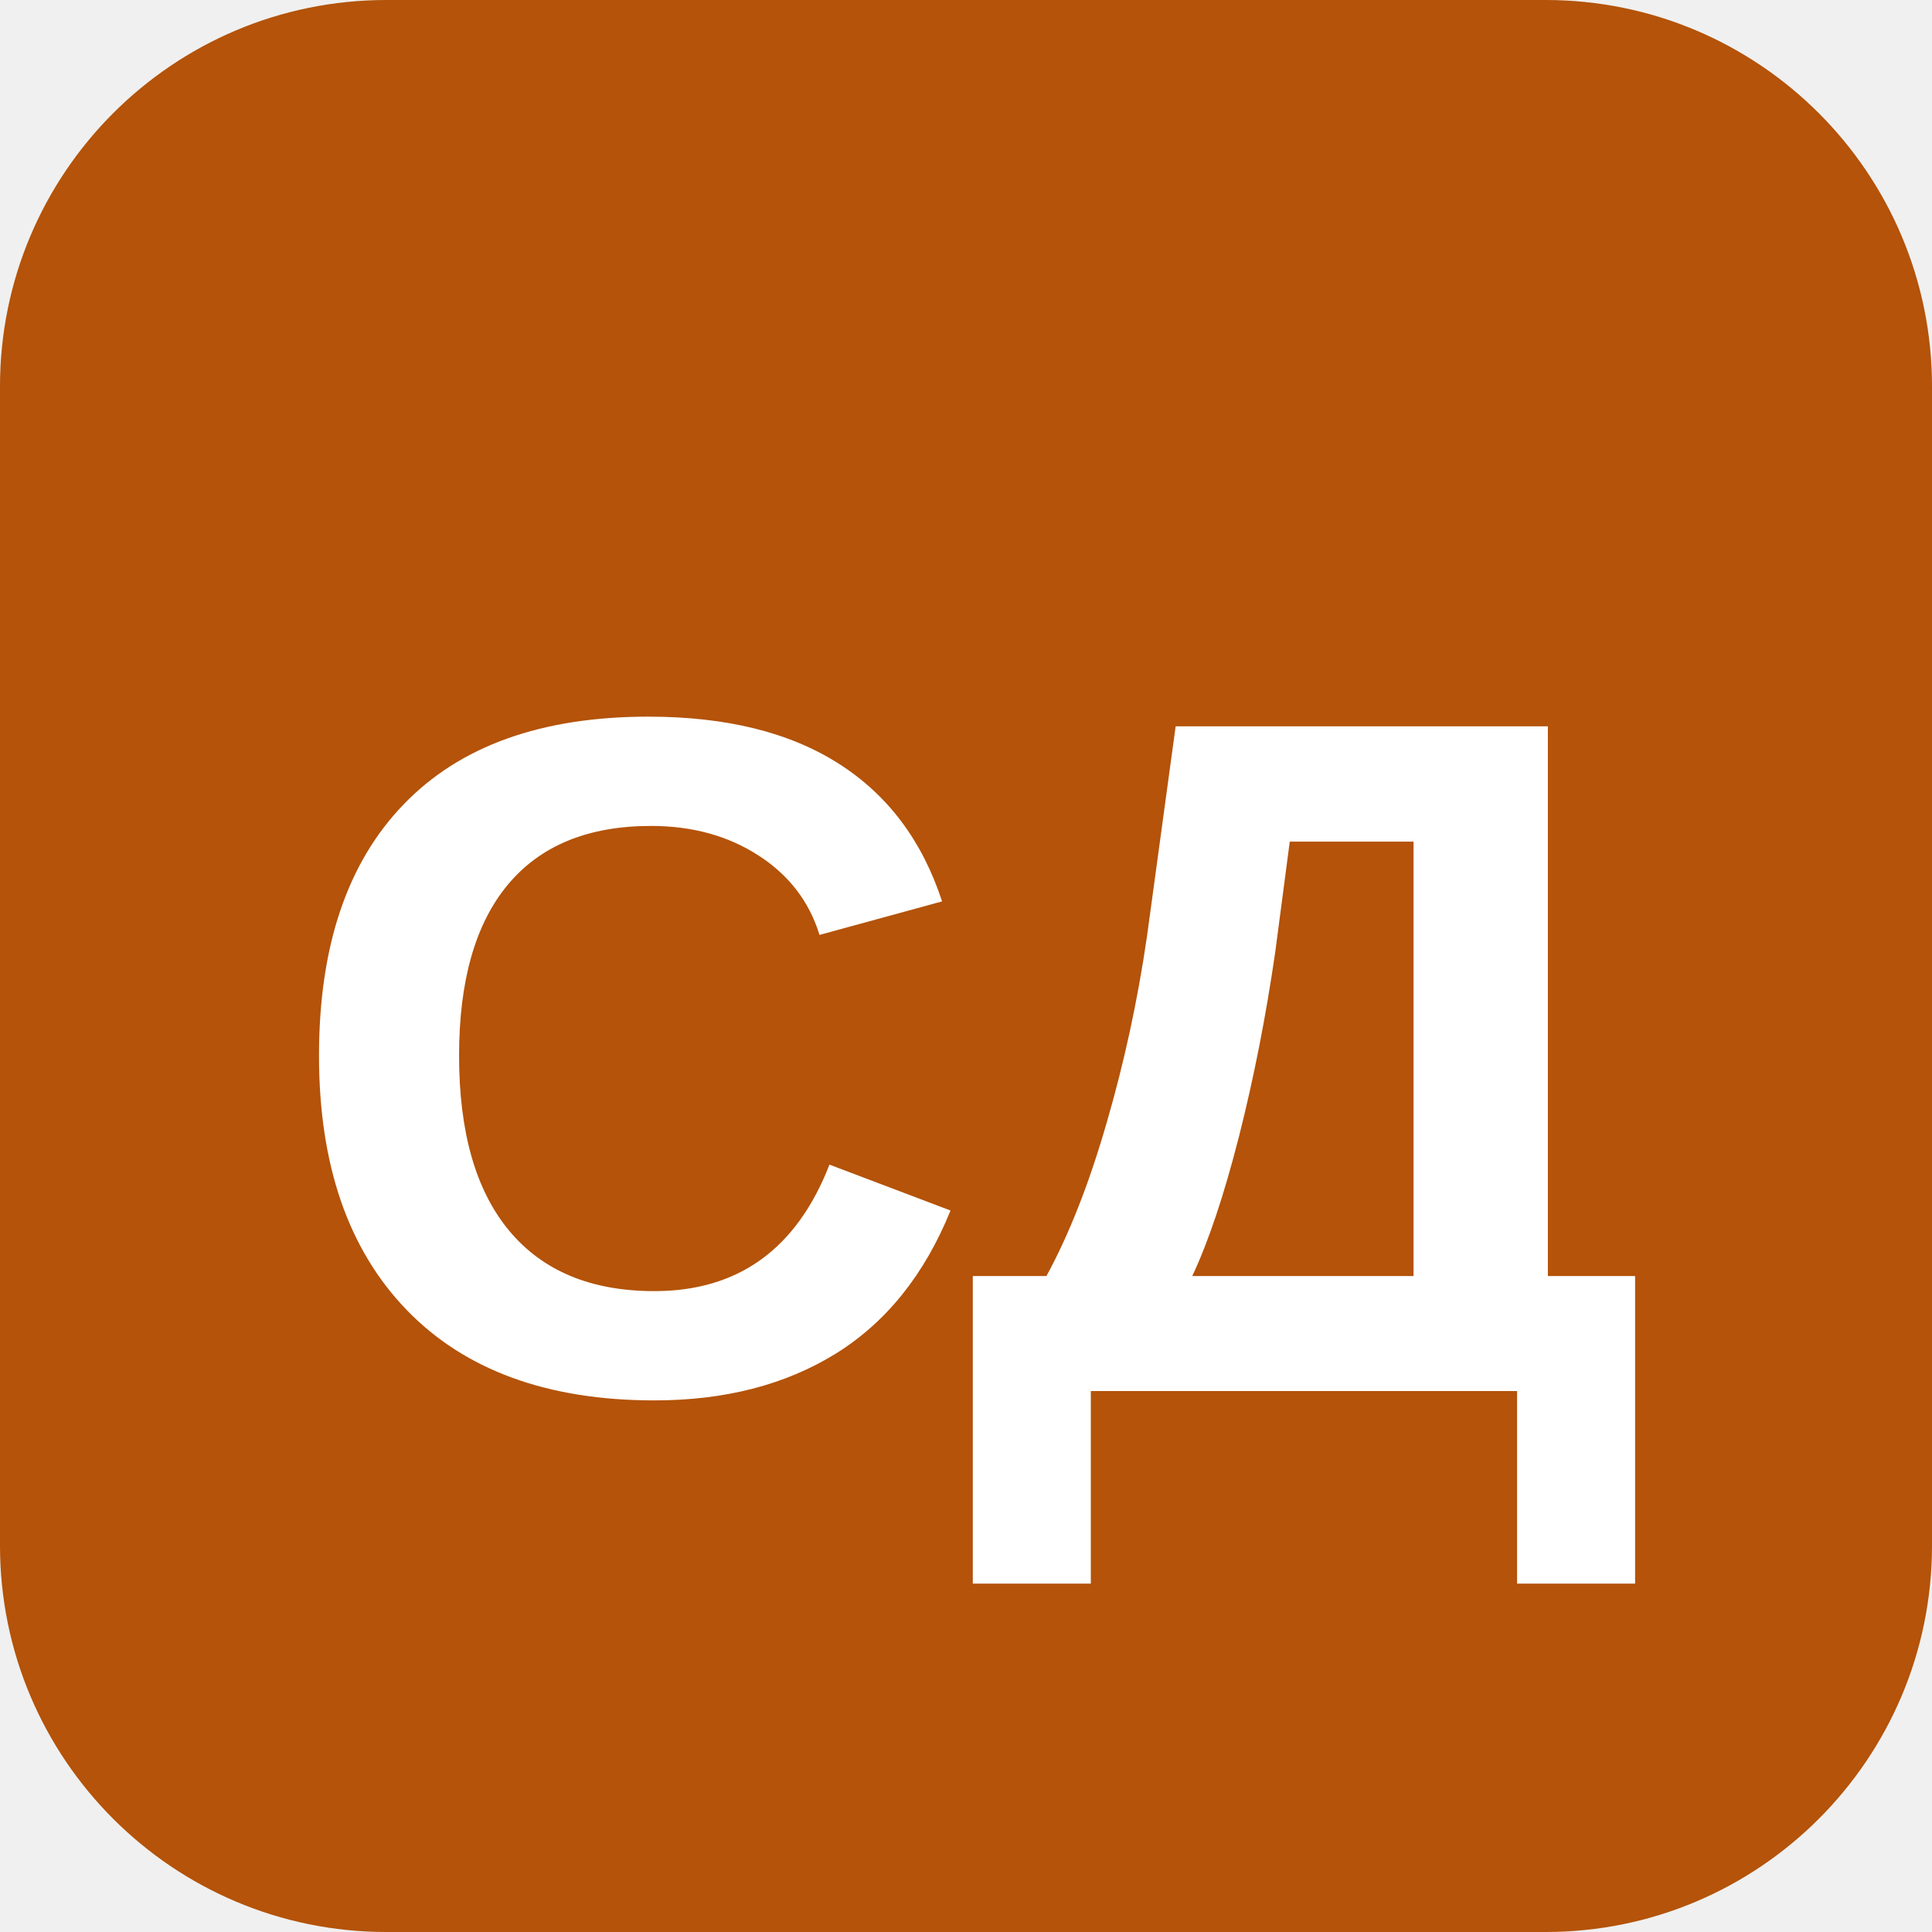
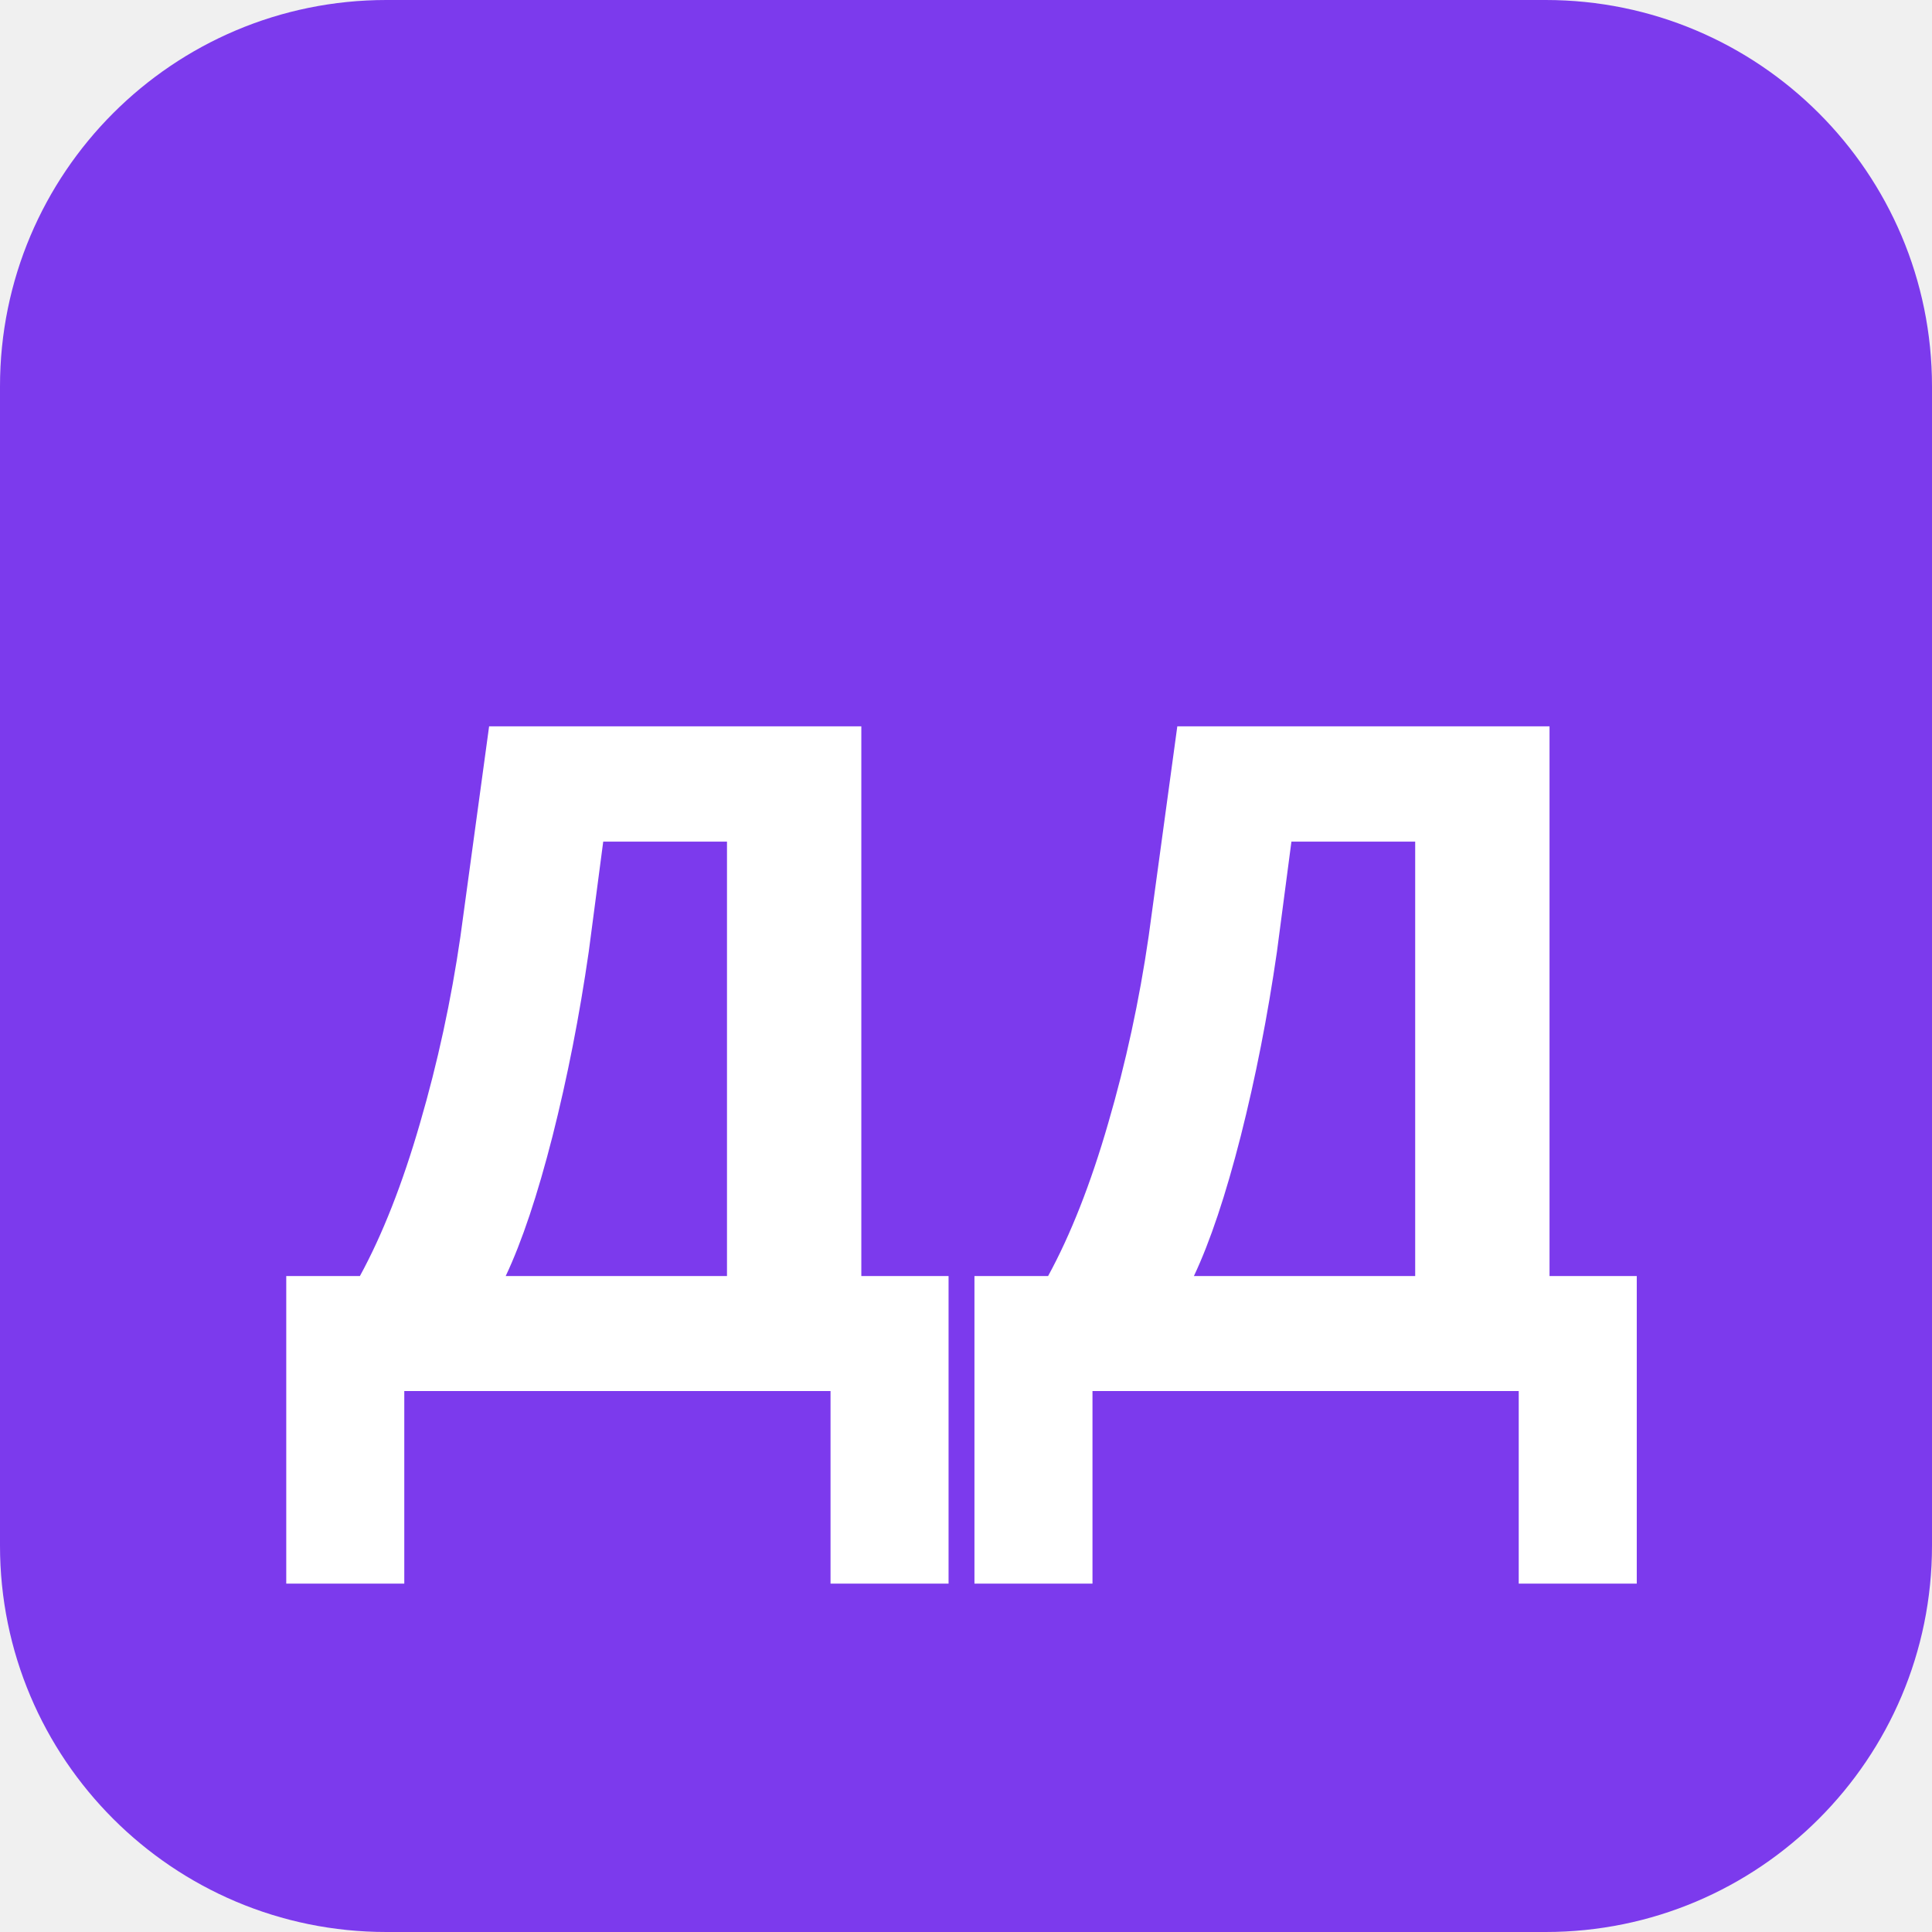
<svg xmlns="http://www.w3.org/2000/svg" viewBox="0 0 100 100">
-   <rect width="100" height="100" rx="20" fill="#B45309" />
-   <text x="50" y="72" text-anchor="middle" font-family="Arial" font-size="50" font-weight="bold" fill="white">СД</text>
+   <rect width="100" height="100" rx="20" fill="#7C3AED" />
+   <text x="50" y="72" text-anchor="middle" font-family="Arial" font-size="50" font-weight="bold" fill="white">ДД</text>
</svg>
